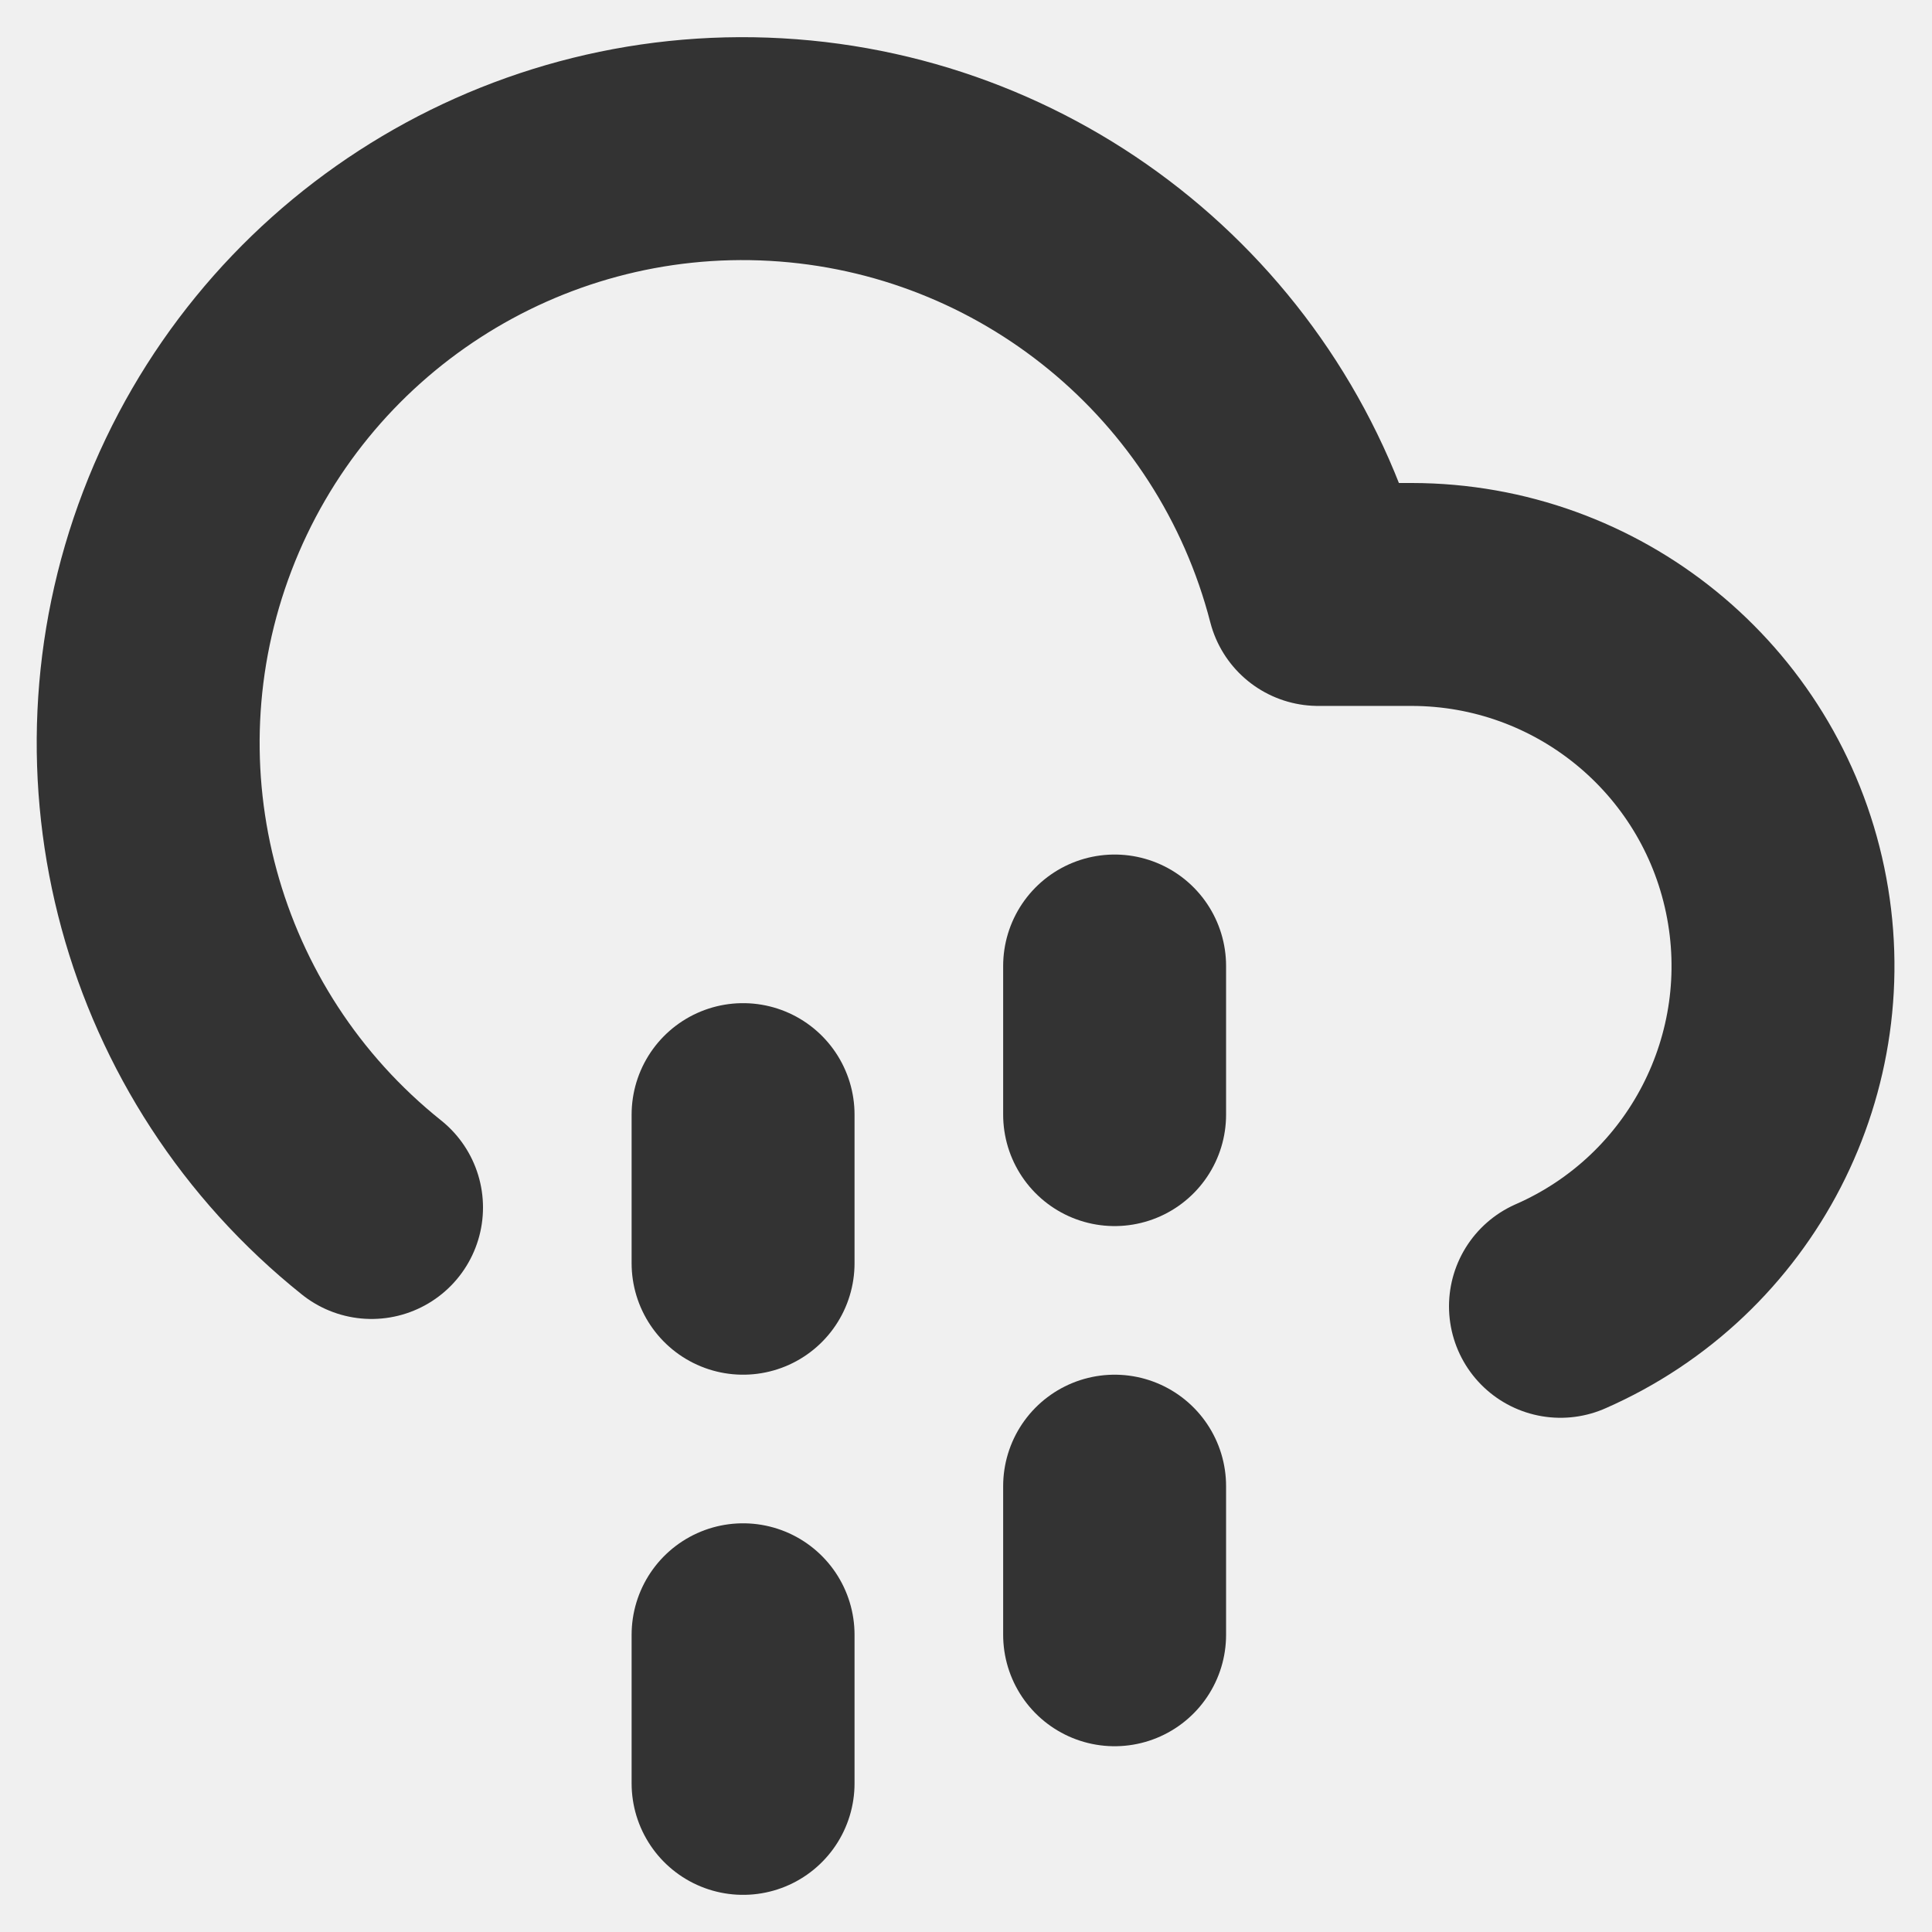
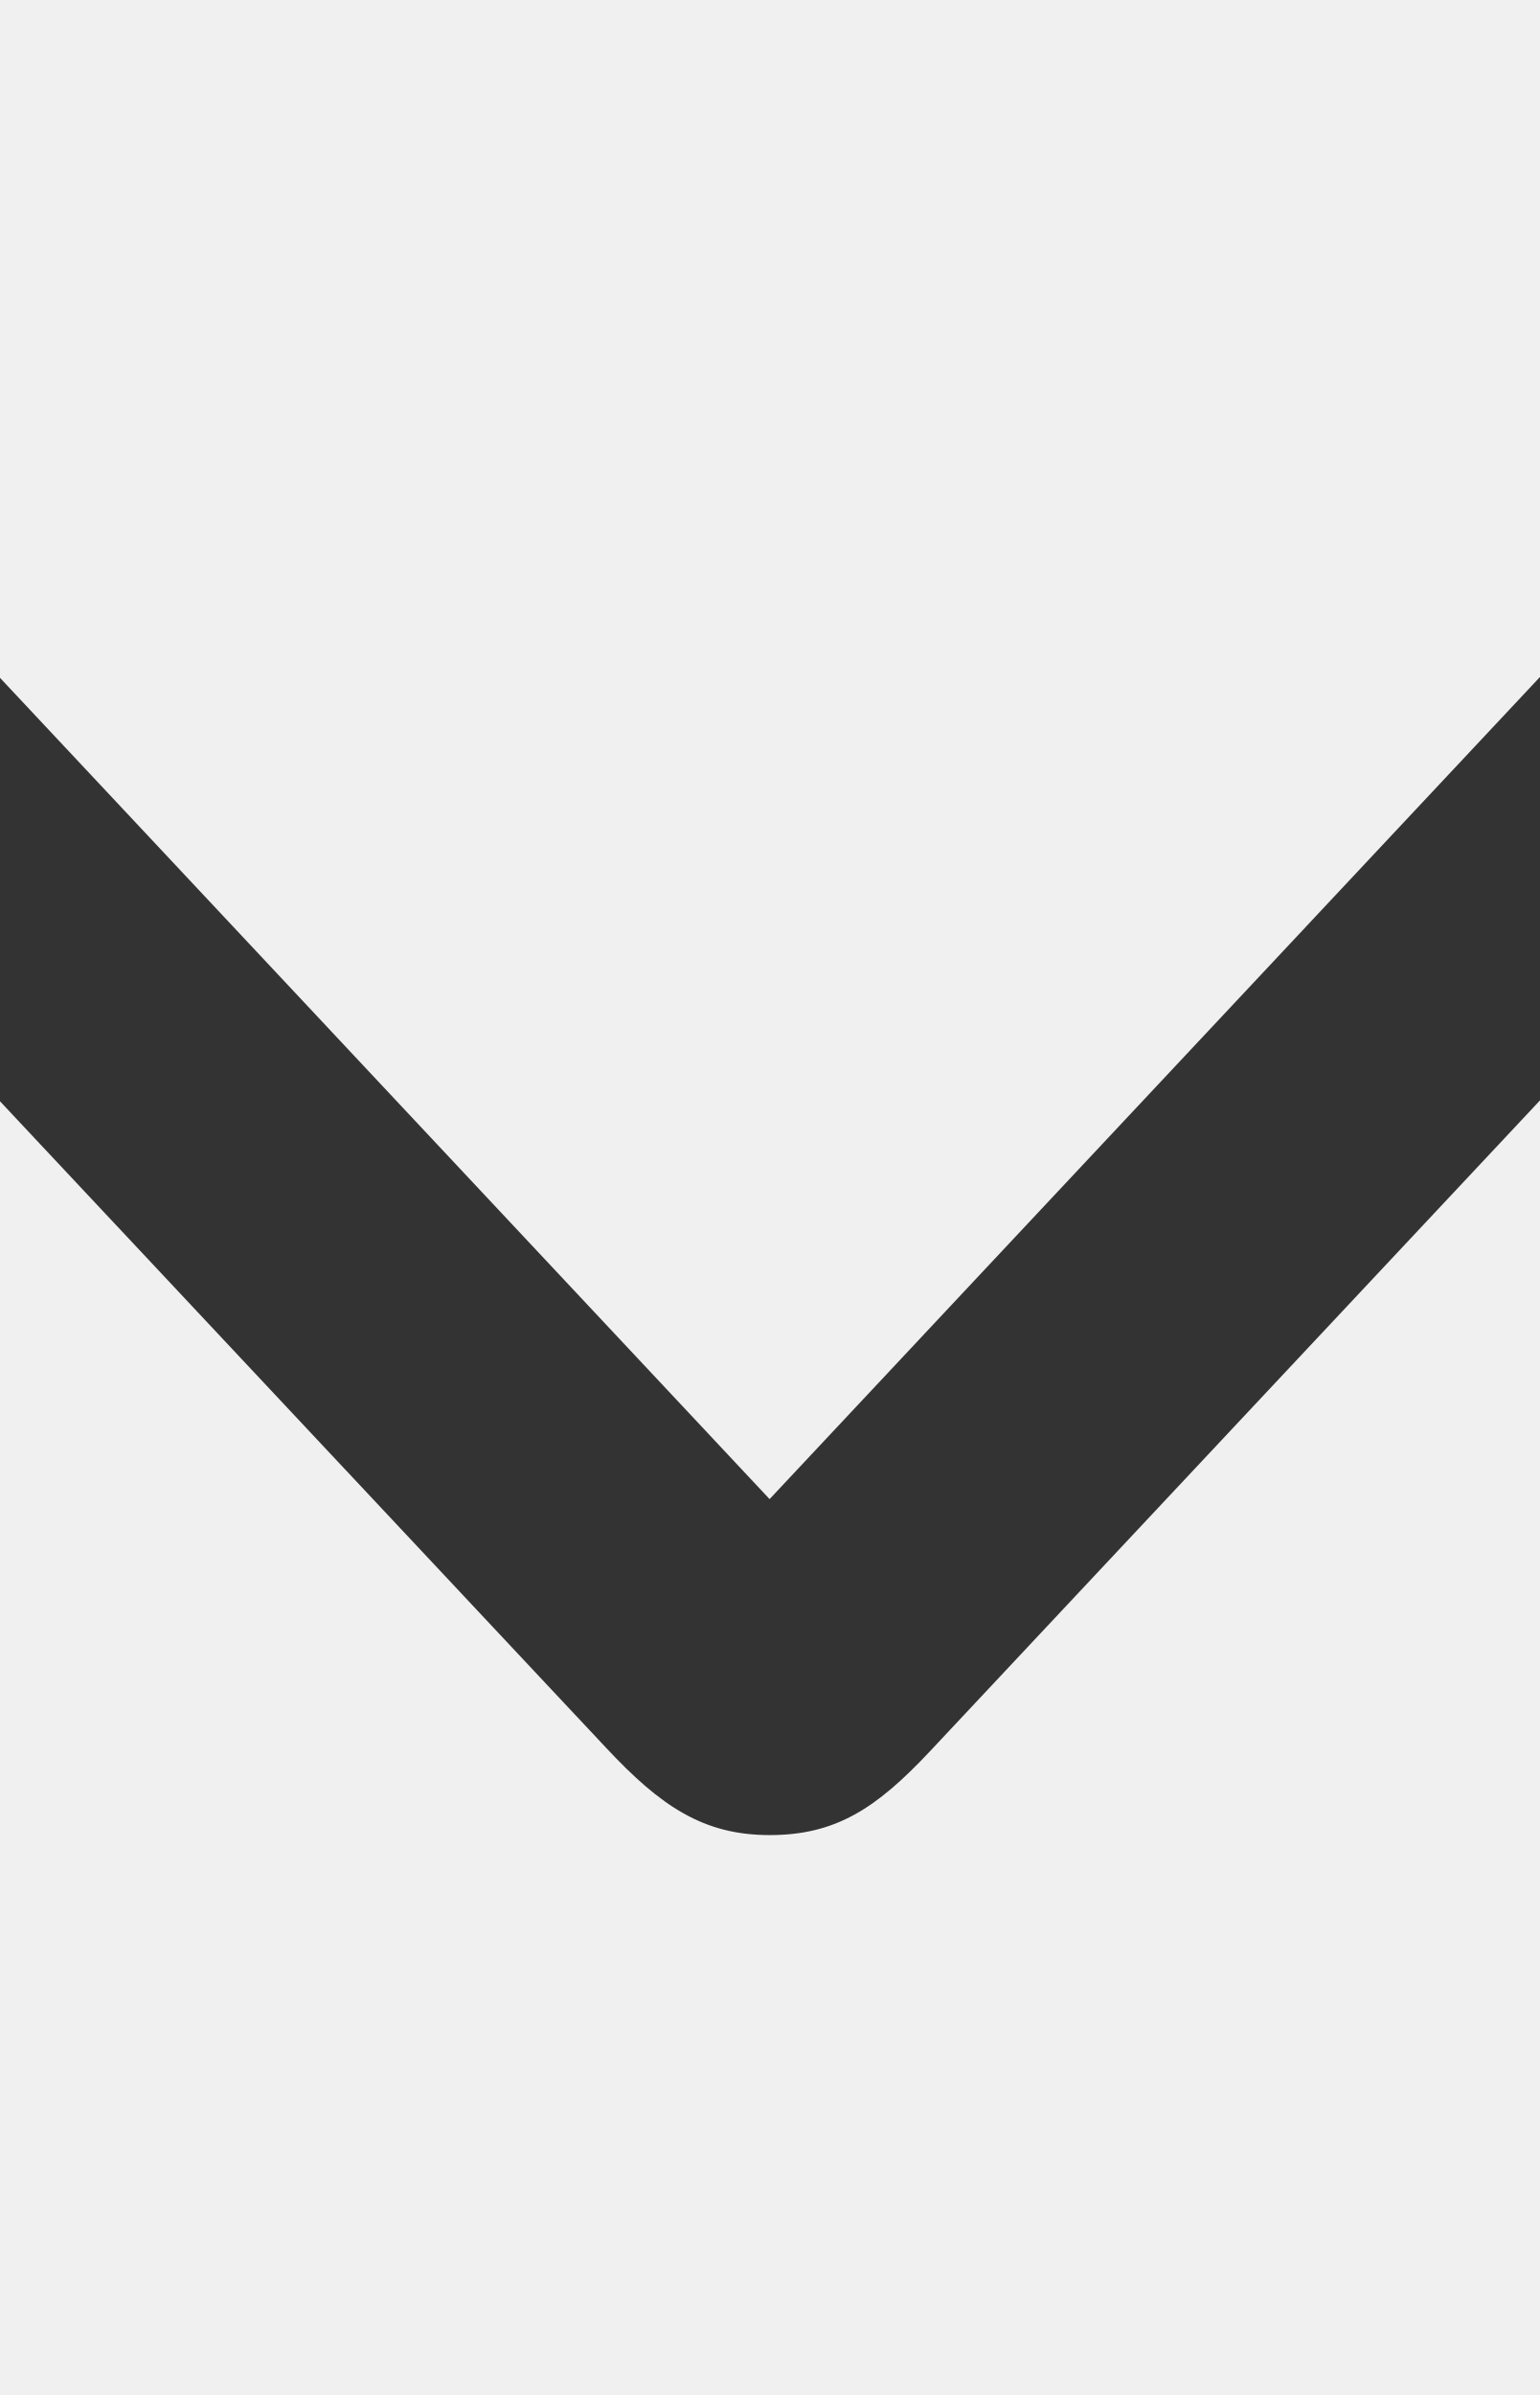
- <svg xmlns="http://www.w3.org/2000/svg" width="26px" height="26px" version="1.1" viewBox="0 0 26 26">
-   <g id="Final" fill="none" fill-rule="evenodd">
-     <g id="v1-2-1-home-dashboard" transform="translate(-212 -365)">
-       <g id="status" transform="translate(39 195)">
-         <g id="Group" transform="translate(1 40)">
-           <g id="Group-2" transform="translate(-15 -596)">
-             <g id="Group-3-Copy" transform="translate(120 699)">
-               <g id="Group-4" transform="translate(67 27)">
-                 <g id="cloud-drizzle" transform="translate(1 2)" stroke="#333" stroke-linecap="round" stroke-linejoin="round" stroke-width="3">
-                   <path id="Shape" d="m14 18v2" />
-                   <path id="Shape" d="m14 11v2" />
-                   <path id="Shape" d="m9 20v2" />
-                   <path id="Shape" d="m9 13v2" />
-                   <path id="Shape" d="m20 15.58c2.167-0.949 3.372-3.286 2.889-5.602-0.483-2.316-2.523-3.975-4.889-3.978h-1.26c-0.87-3.37-3.821-5.791-7.296-5.987-3.476-0.196-6.679 1.879-7.922 5.13-1.243 3.252-0.241 6.934 2.478 9.107" />
-                 </g>
+ <svg xmlns="http://www.w3.org/2000/svg" xmlns:xlink="http://www.w3.org/1999/xlink" width="9px" height="14px" viewBox="0 0 9 14" version="1.1">
+   <defs>
+     <path d="M7.5,11.727 C7.114,11.727 6.877,11.572 6.565,11.24 L1.178,5.494 C0.857,5.152 0.857,4.598 1.178,4.256 C1.498,3.915 2.018,3.915 2.338,4.256 L7.5,9.763 L12.662,4.256 C12.982,3.915 13.502,3.915 13.822,4.256 C14.143,4.598 14.143,5.152 13.822,5.494 C13.822,5.494 10.244,9.311 8.454,11.219 C8.136,11.559 7.886,11.727 7.5,11.727 Z" id="path-1" />
+   </defs>
+   <g id="Final" stroke="none" stroke-width="1" fill="none" fill-rule="evenodd">
+     <g id="v1-3-1-home-dashboard-footer" transform="translate(-1283, -608)">
+       <rect fill="#none" x="0" y="0" width="1366" height="829" />
+       <g id="favorites" transform="translate(40, 595)">
+         <g id="Icons-/-Arrow-Right-/-M-Copy" transform="translate(1247.5, 20) scale(-1, 1) translate(-1247.5, -20) translate(1240, 12)">
+           <g id="Direct-/-Icons-/-Arrow-Right-/-M">
+             <rect id="box" x="0" y="0" width="15" height="16" />
+             <mask id="mask-2" fill="white">
+               <use xlink:href="#path-1" />
+             </mask>
+             <g id="Color-/-Black" mask="url(#mask-2)" fill="#333333">
+               <g transform="translate(-76.875, -57)" id="#333333">
+                 <polygon points="0 0 169 0 169 130 0 130" />
              </g>
            </g>
          </g>
        </g>
      </g>
    </g>
  </g>
</svg>
